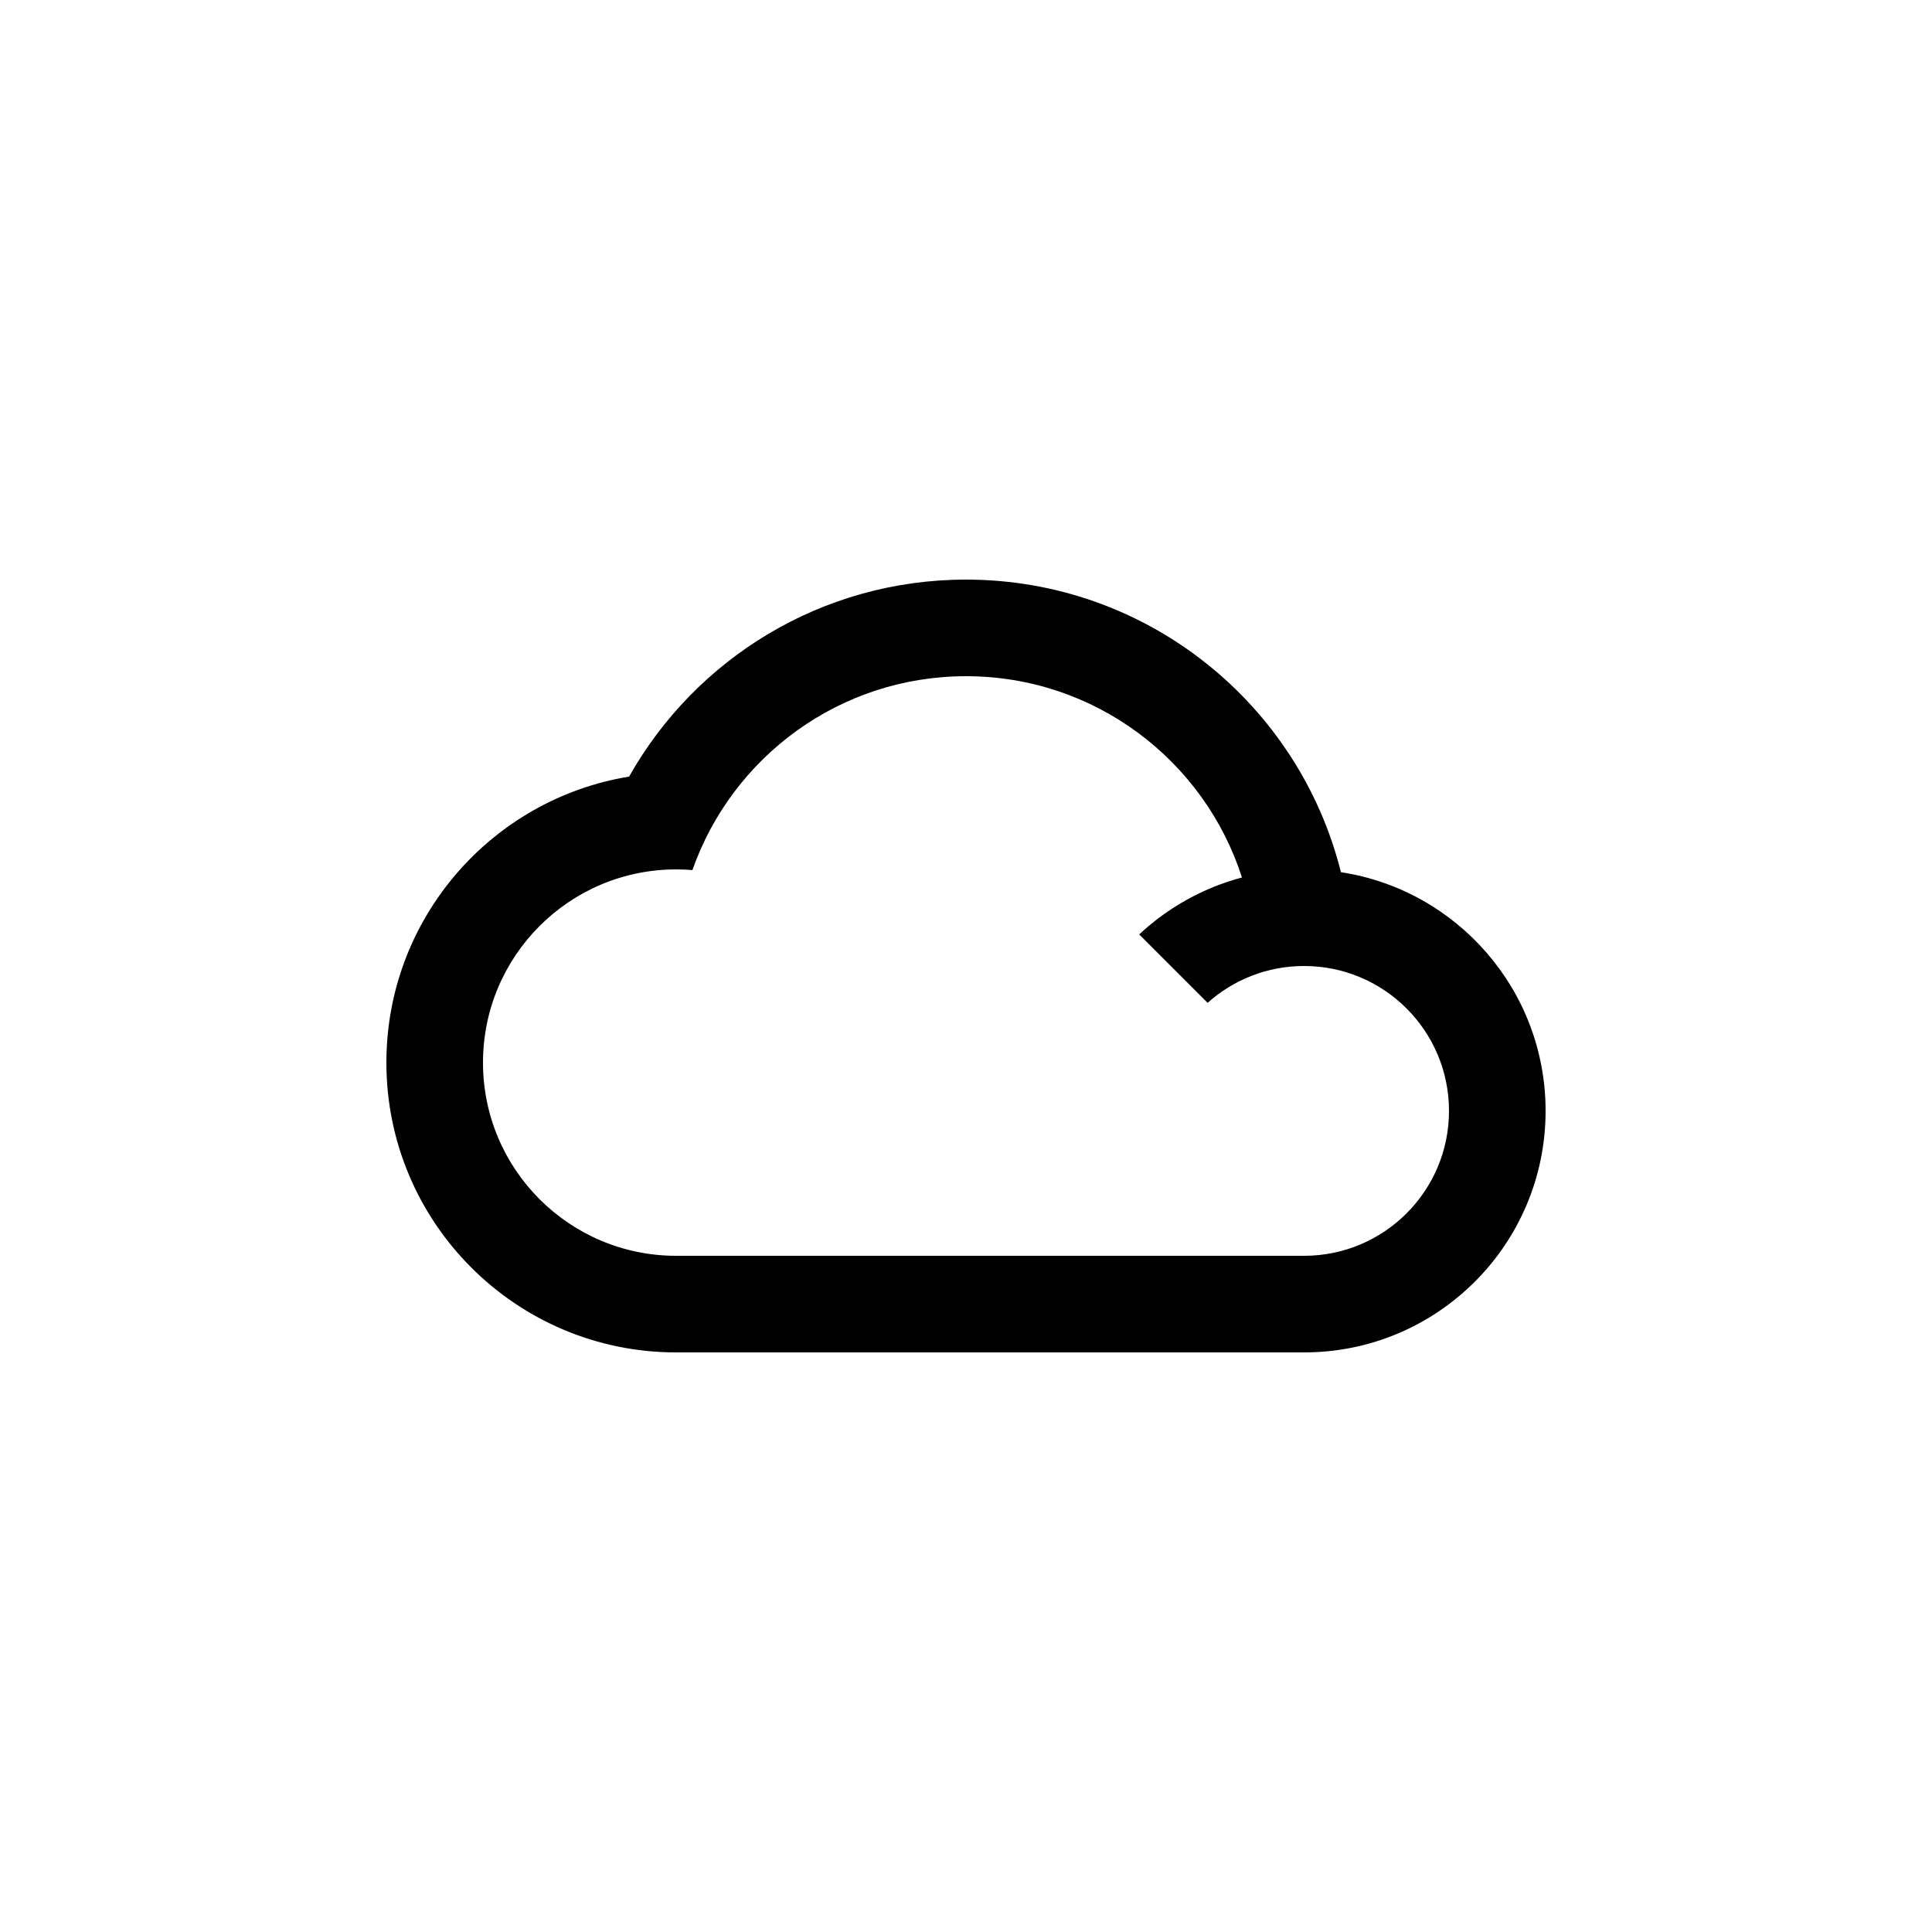
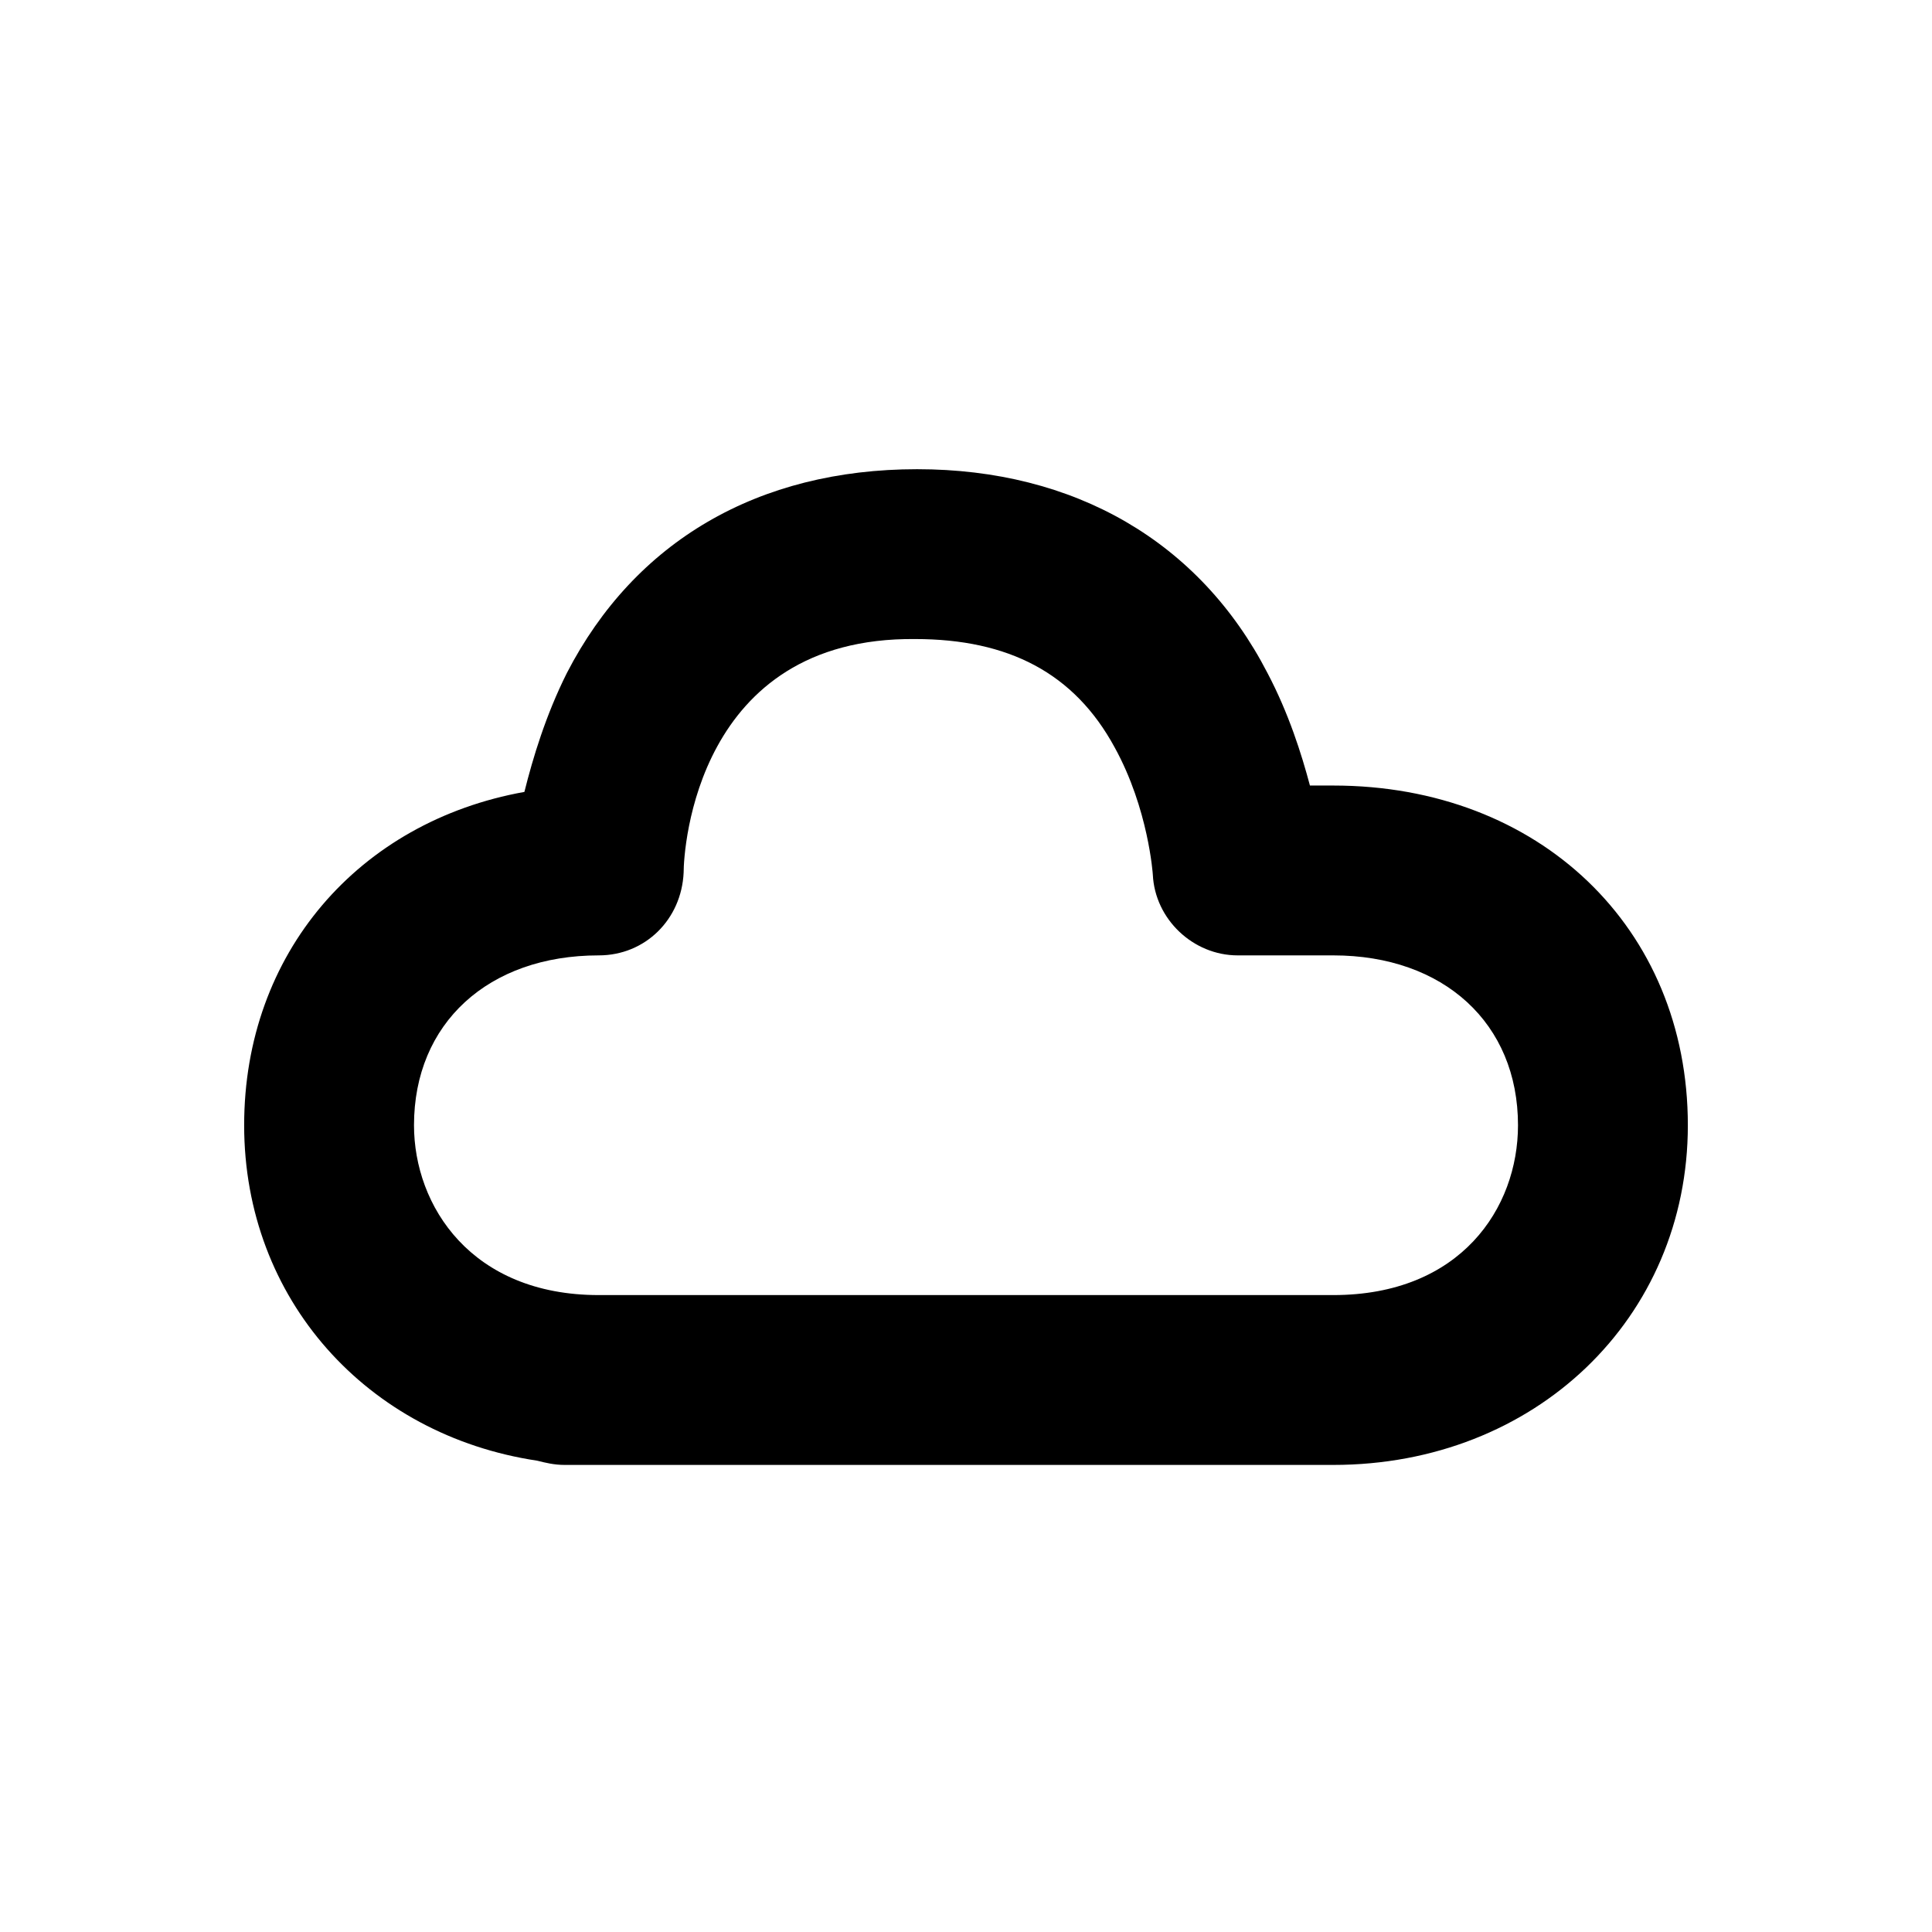
- <svg xmlns="http://www.w3.org/2000/svg" width="1000" height="1000" id="svg16419" version="1.1">
-   <defs id="defs16421" />
-   <g id="layer1" transform="translate(0,-52.36218)">
-     <g id="g18371" transform="translate(-664.7531,21.70496)">
-       <g id="g5923" transform="matrix(10.00008,0,0,10.00008,10012.354,-9110.089)">
-         <path style="fill:#000000;fill-opacity:1;stroke:none" d="M 500 300 C 425.158 300 359.916 341.099 325.625 401.969 C 254.374 413.611 200 475.456 200 550 C 200 632.843 267.157 700 350 700 L 500 700 L 675 700 C 744.036 700 800 644.036 800 575 C 800 512.447 754.048 460.618 694.062 451.438 C 672.358 364.456 593.703 300 500 300 z M 500 350 C 566.861 350 623.477 393.757 642.844 454.188 C 622.654 459.546 604.467 469.815 589.656 483.656 L 625.062 519.062 C 638.325 507.214 655.816 500 675 500 C 716.421 500 750 533.579 750 575 C 750 616.421 716.421 650 675 650 L 350 650 C 294.772 650 250 605.228 250 550 C 250 494.772 294.772 450 350 450 C 352.834 450 355.632 450.113 358.406 450.344 C 378.9 391.904 434.56 350 500 350 z " transform="matrix(0.09999923,0,0,0.09999923,-934.7529,914.0675)" id="path16429-7" />
-       </g>
-     </g>
-   </g>
+ <svg xmlns="http://www.w3.org/2000/svg" version="1.1" id="Layer_1" x="0px" y="0px" viewBox="0 0 91 91" enable-background="new 0 0 91 91" xml:space="preserve">
+   <path d="M62.8,69H26.6c-0.5,0-0.9-0.1-1.3-0.2c-8-1.2-13.8-7.6-13.8-15.8c0-8.1,5.4-14.3,13.2-15.7c0.4-1.6,1-3.6,2-5.6  c3.2-6.2,9-9.6,16.5-9.6c7.4,0,13.3,3.4,16.5,9.6c1,1.9,1.6,3.8,2,5.3h1.1c9.7,0,16.7,6.7,16.7,16C79.5,62.1,72.3,69,62.8,69z   M28.2,61h34.6c6,0,8.7-4.1,8.7-8c0-4.8-3.5-8-8.7-8h-4.5c-2.1,0-3.9-1.7-4-3.8c0,0-0.2-3.1-1.8-6c-1.9-3.5-5-5.1-9.4-5.1  C32.8,30,32.2,40,32.2,41.1c-0.1,2.2-1.8,3.9-4,3.9c-5.2,0-8.7,3.2-8.7,8C19.5,56.8,22.2,61,28.2,61z" />
</svg>
